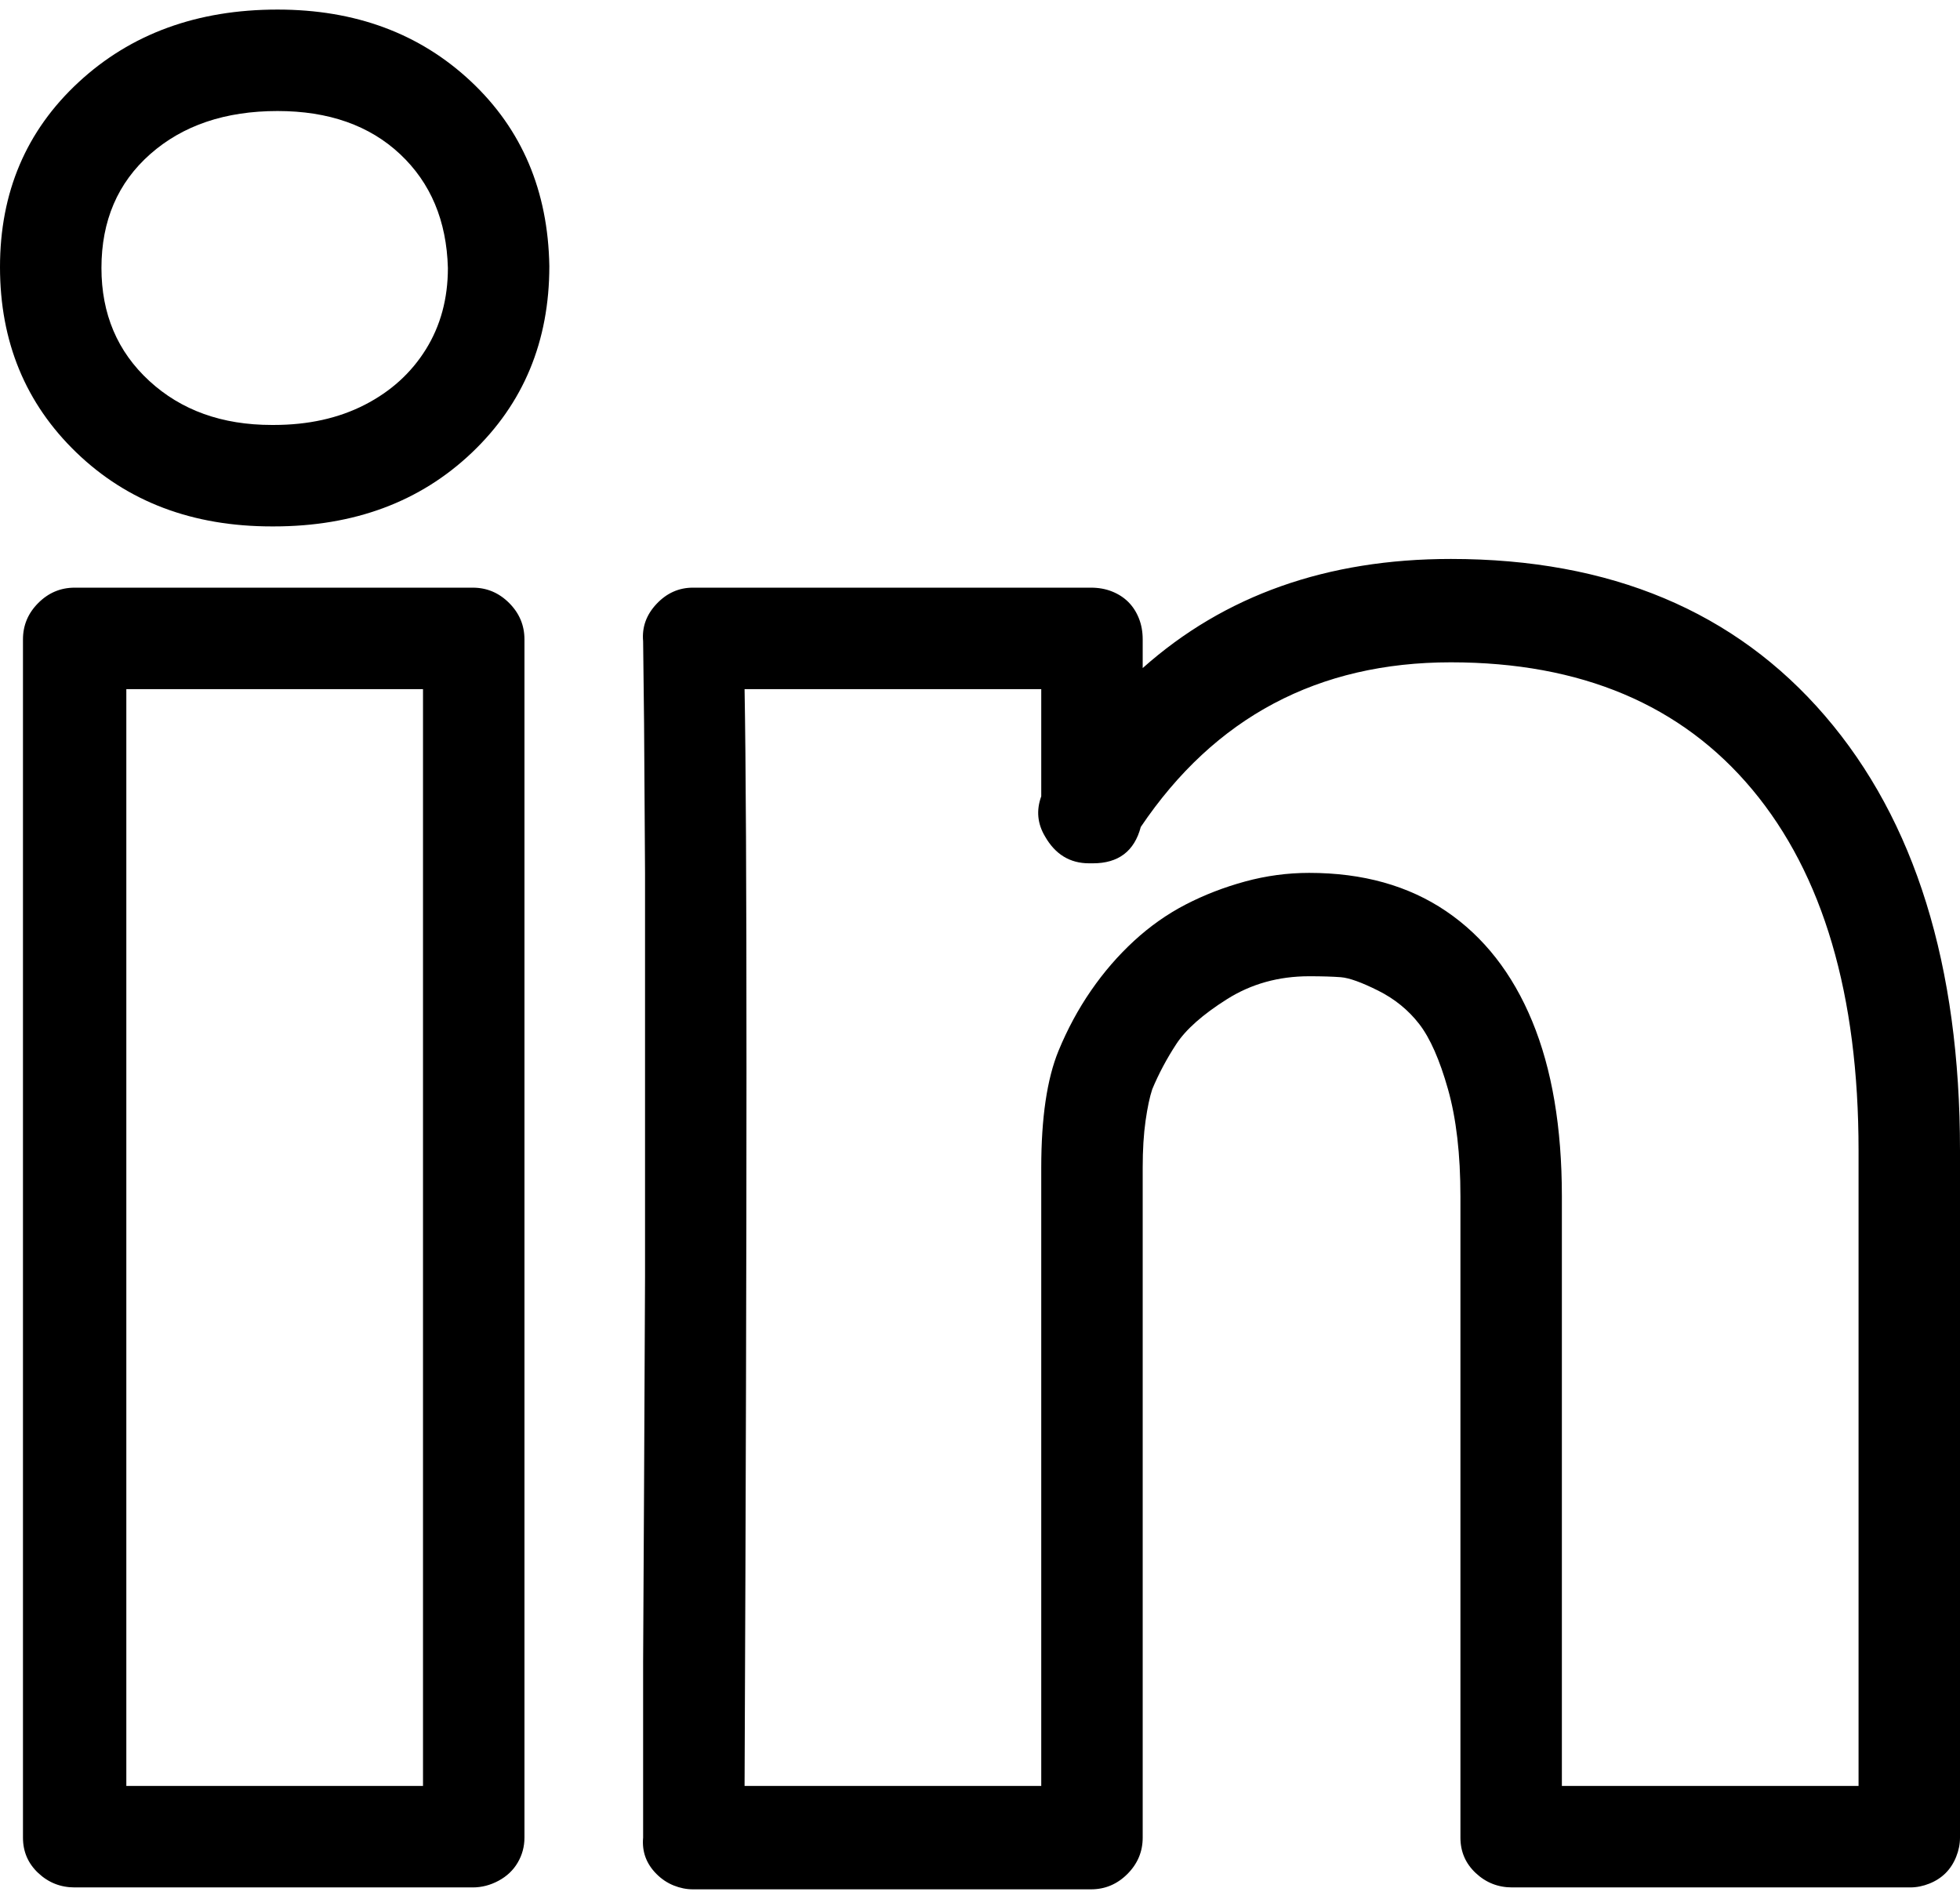
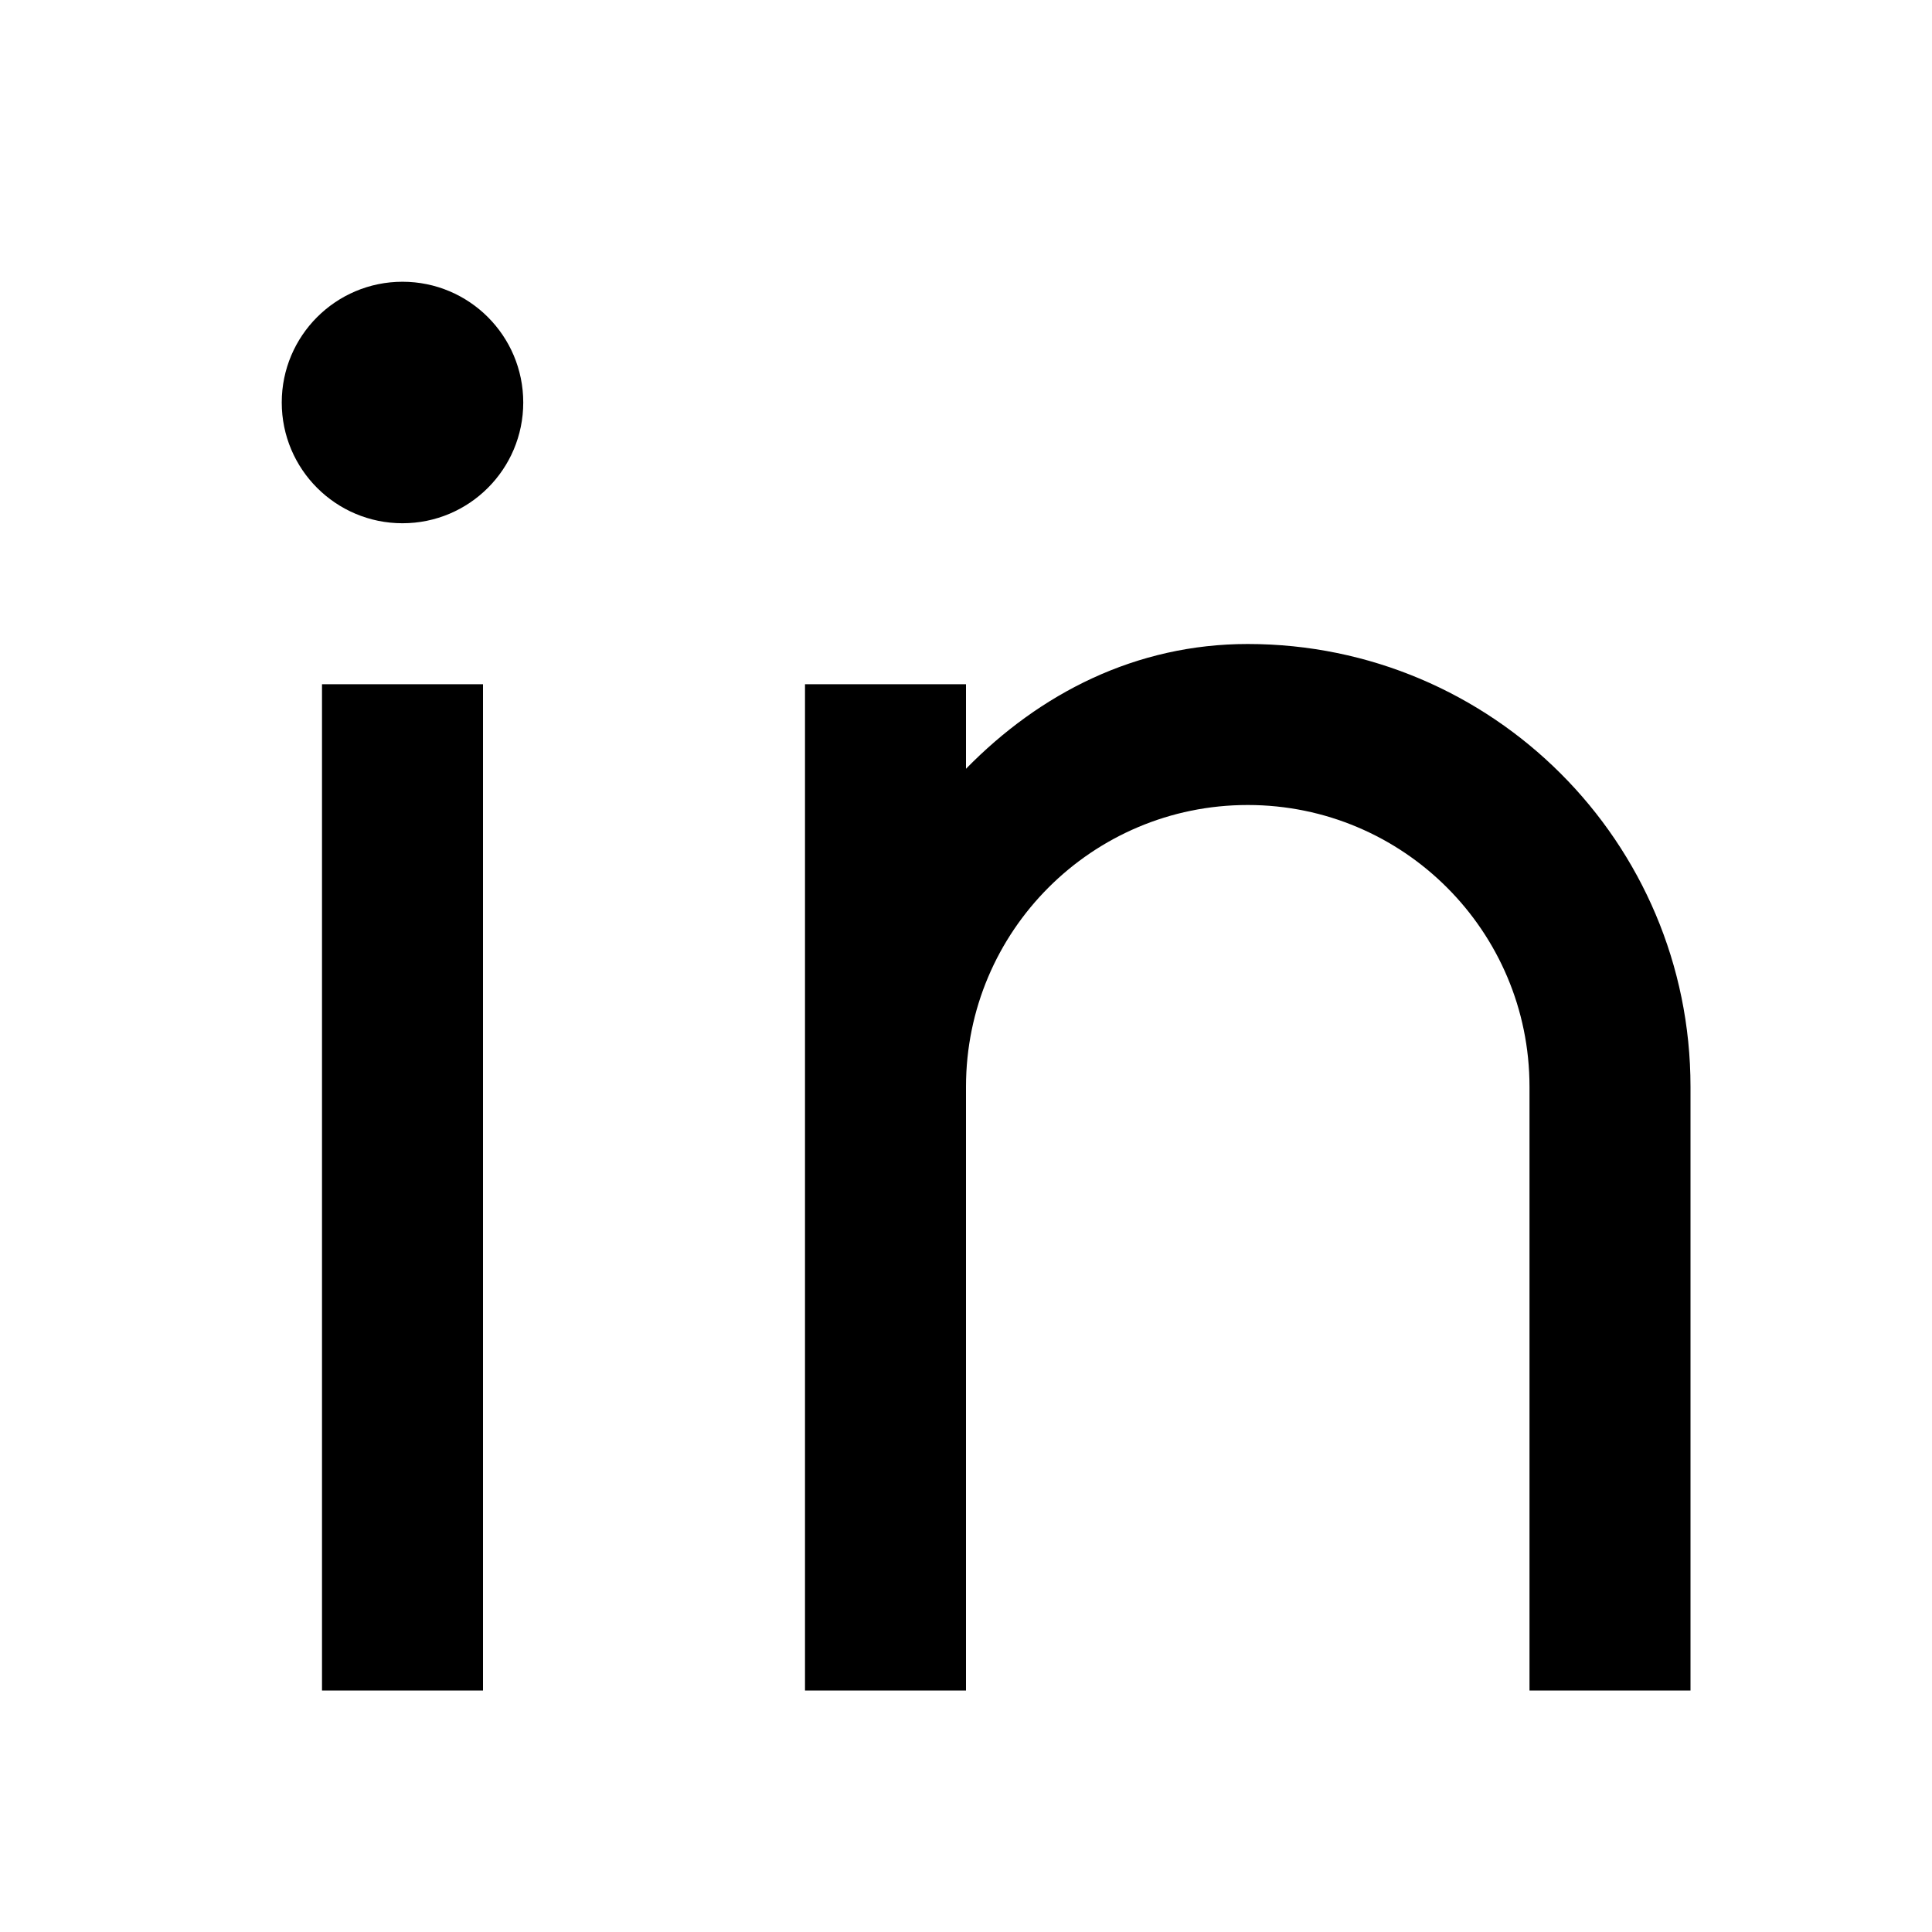
- <svg xmlns="http://www.w3.org/2000/svg" width="1024" height="992" preserveAspectRatio="xMidYMid meet" viewBox="0 0 1024 992" style="msTransform: rotate(360deg); webkitTransform: rotate(360deg); transform: rotate(360deg);">
-   <path d="M998 986H790q-11 0-19-7.5t-8-18.5V625q0-33-6.5-56t-15-34t-21.5-17.5t-19.5-7t-16.5-.5q-24 0-43 12t-26.5 23.5T602 569q-2 6-3.5 16.5T597 610v350q0 11-8 19t-19 8H362q-5 0-10-2t-9-6q-8-8-7-19v-92l.5-93l.5-108V456l-.5-78l-.5-43q-1-11 7-19.5t19-8.5h208q6 0 11 2t8.5 5.5t5.5 8.5t2 11v15q64-57 161-57q125 0 195.5 82t70.5 227v359q0 5-2 10t-5.5 8.5t-8.5 5.5t-10 2zm-182-53h155V601q0-122-55.5-188.5T758 346q-104 0-162 86q-5 19-25 19h-2q-15 0-23-14q-6-10-2-21v-56H389q2 111 0 573h155V610q0-39 9-61q7-17 17-31.5t22.5-26t27-19t31-12T684 456q42 0 71.5 20t45 57.5T816 625v308zm-569 53H39q-11 0-19-7.5T12 960V334q0-11 8-19t19-8h208q11 0 19 8t8 19v626q0 7-3.5 13t-10 9.5T247 986zM66 933h155V360H66v573zm77-658h-1q-62 0-102-38.5t-40-97T41 43T145 5q61 0 101 37.5t41 96.5q0 59-40.5 97.5T143 275zm2-217q-41 0-66.5 22.5T53 140q0 36 25 59t64 23h1q27 0 47.5-10.5t32-29T234 140q-1-37-25-59.5T145 58z" />
-   <rect x="0" y="0" width="1024" height="992" fill="rgba(0, 0, 0, 0)" />
+ <svg xmlns="http://www.w3.org/2000/svg" width="24" height="24" preserveAspectRatio="xMidYMid meet" viewBox="0 0 24 24" style="msTransform: rotate(360deg); WebkitTransform: rotate(360deg); transform: rotate(360deg);">
+   <path d="M12 9.55C12.917 8.613 14.111 8 15.5 8a5.5 5.5 0 0 1 5.5 5.5V21h-2v-7.5a3.5 3.5 0 0 0-7 0V21h-2V8.5h2v1.05zM5 6.5a1.5 1.5 0 1 1 0-3a1.5 1.5 0 0 1 0 3zm-1 2h2V21H4V8.5z" />
+   <rect x="0" y="0" width="24" height="24" fill="rgba(0, 0, 0, 0)" />
</svg>
